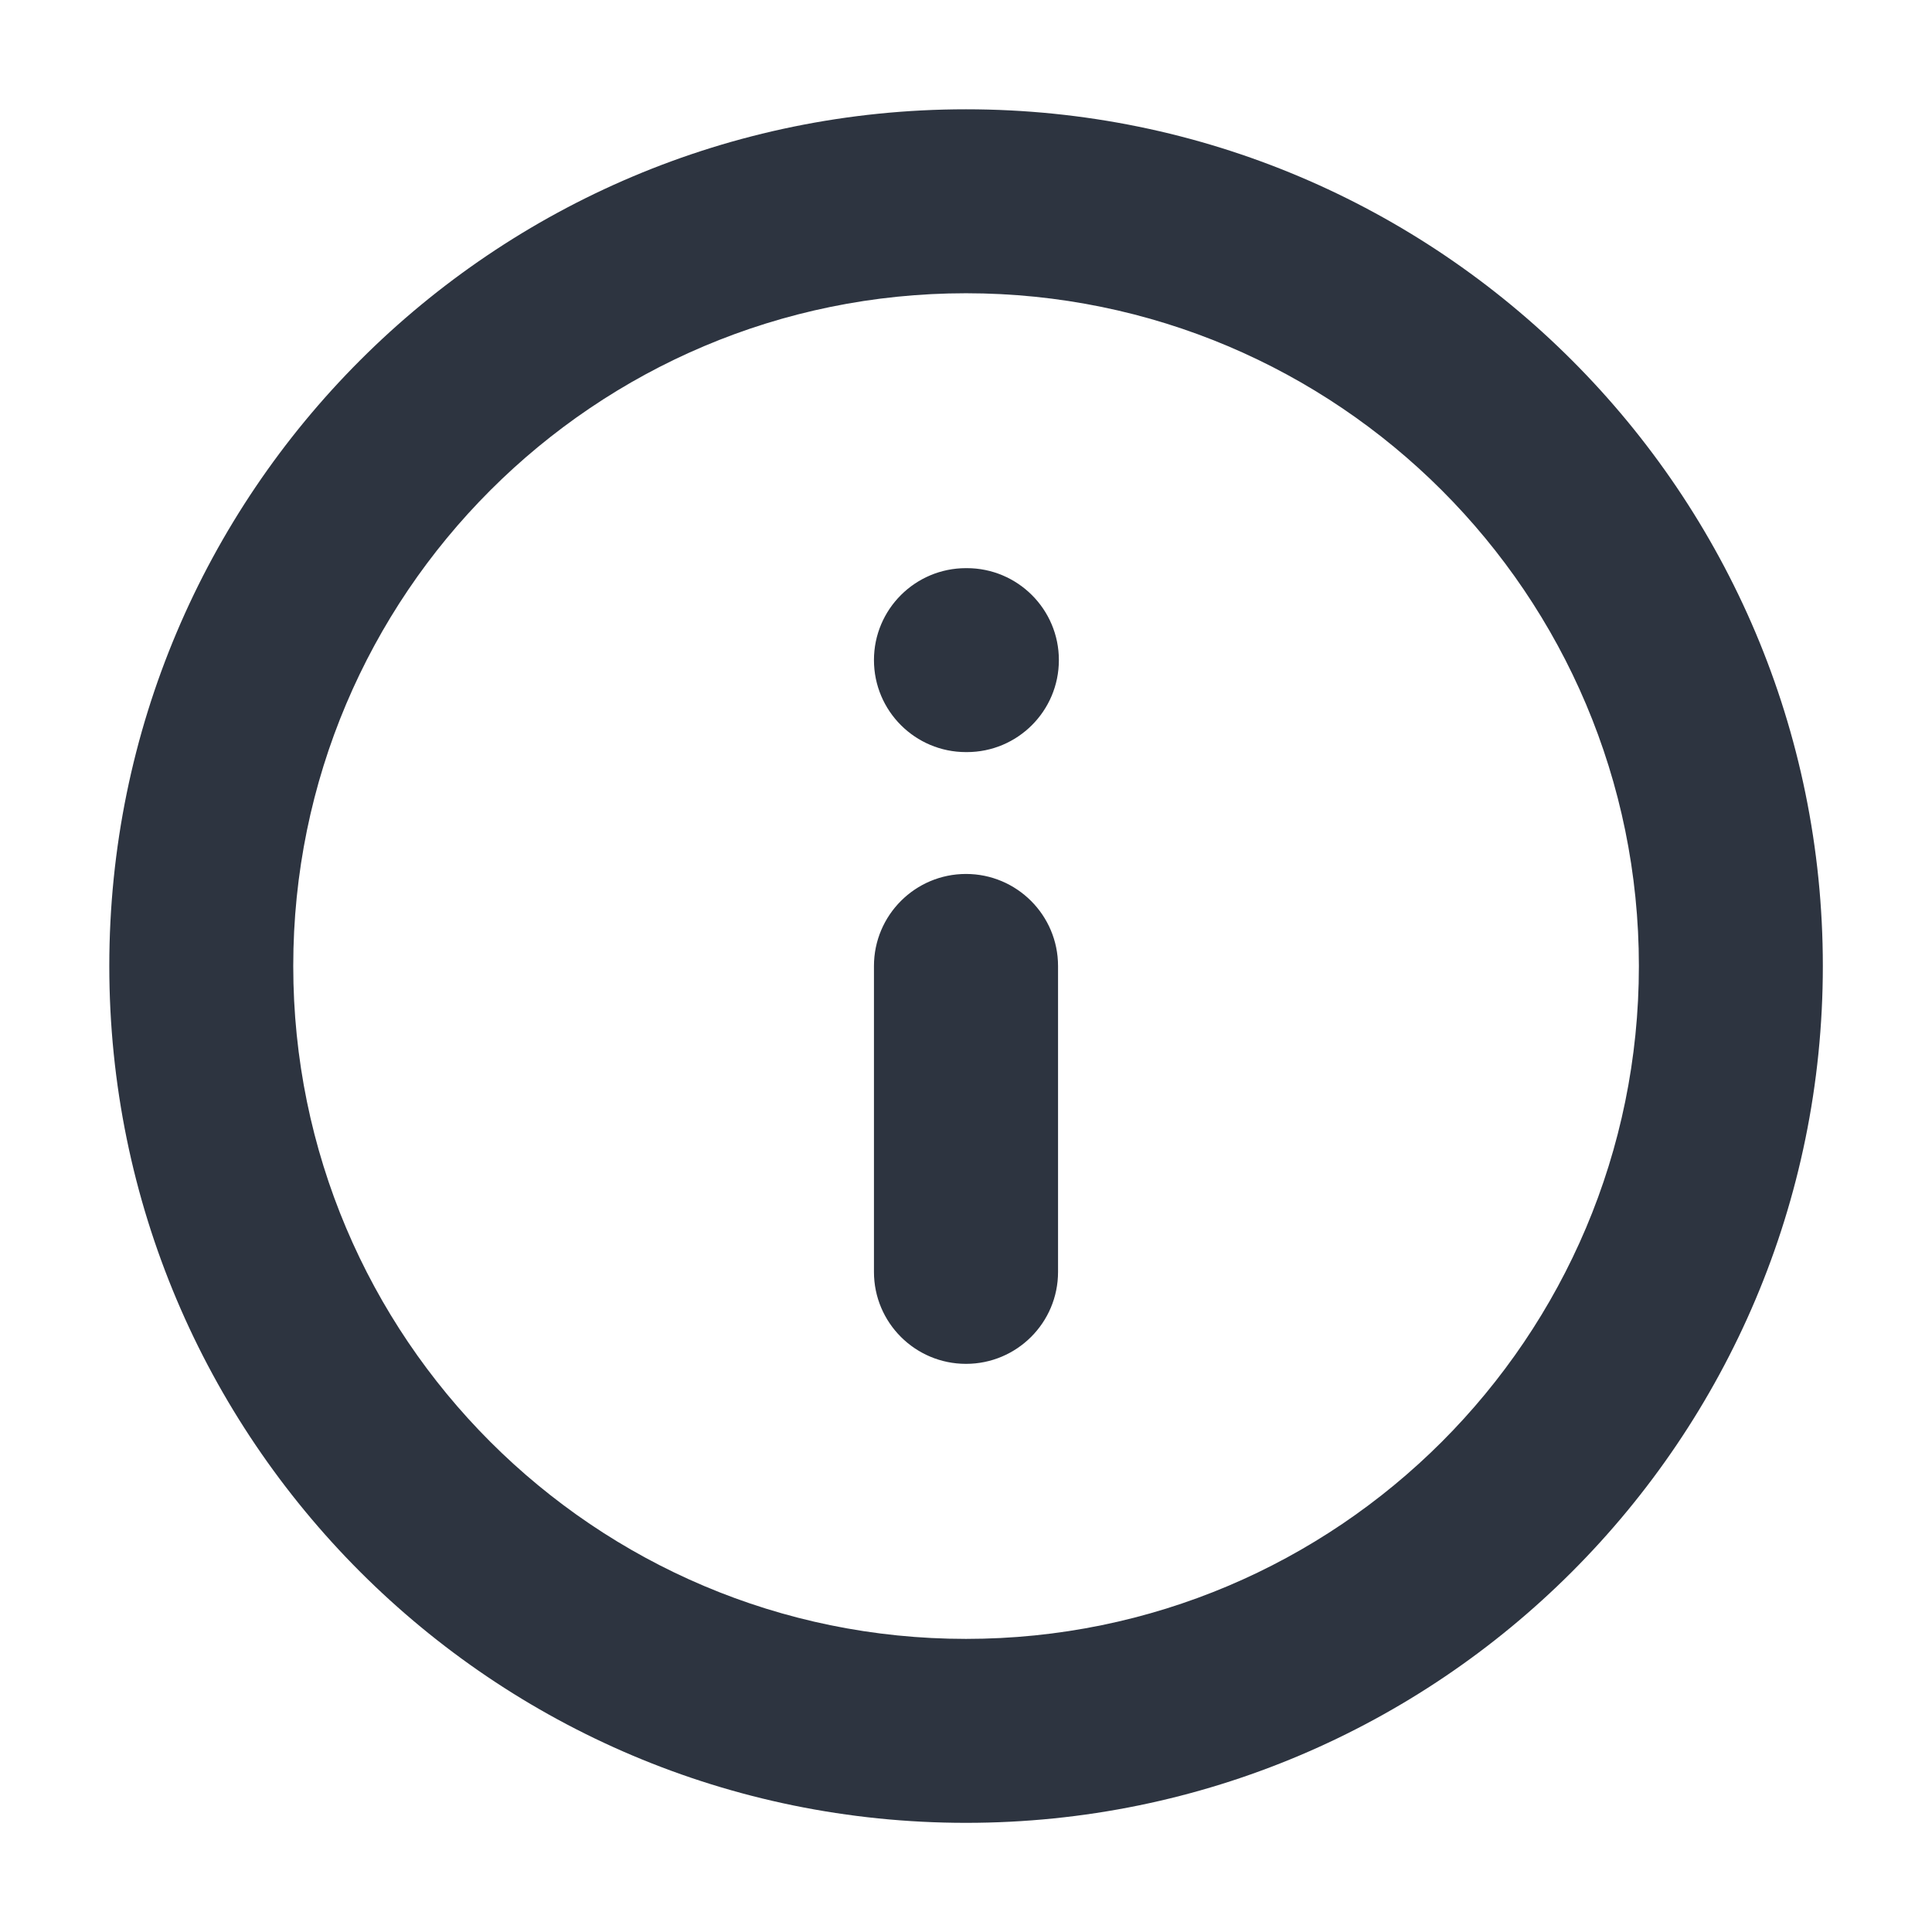
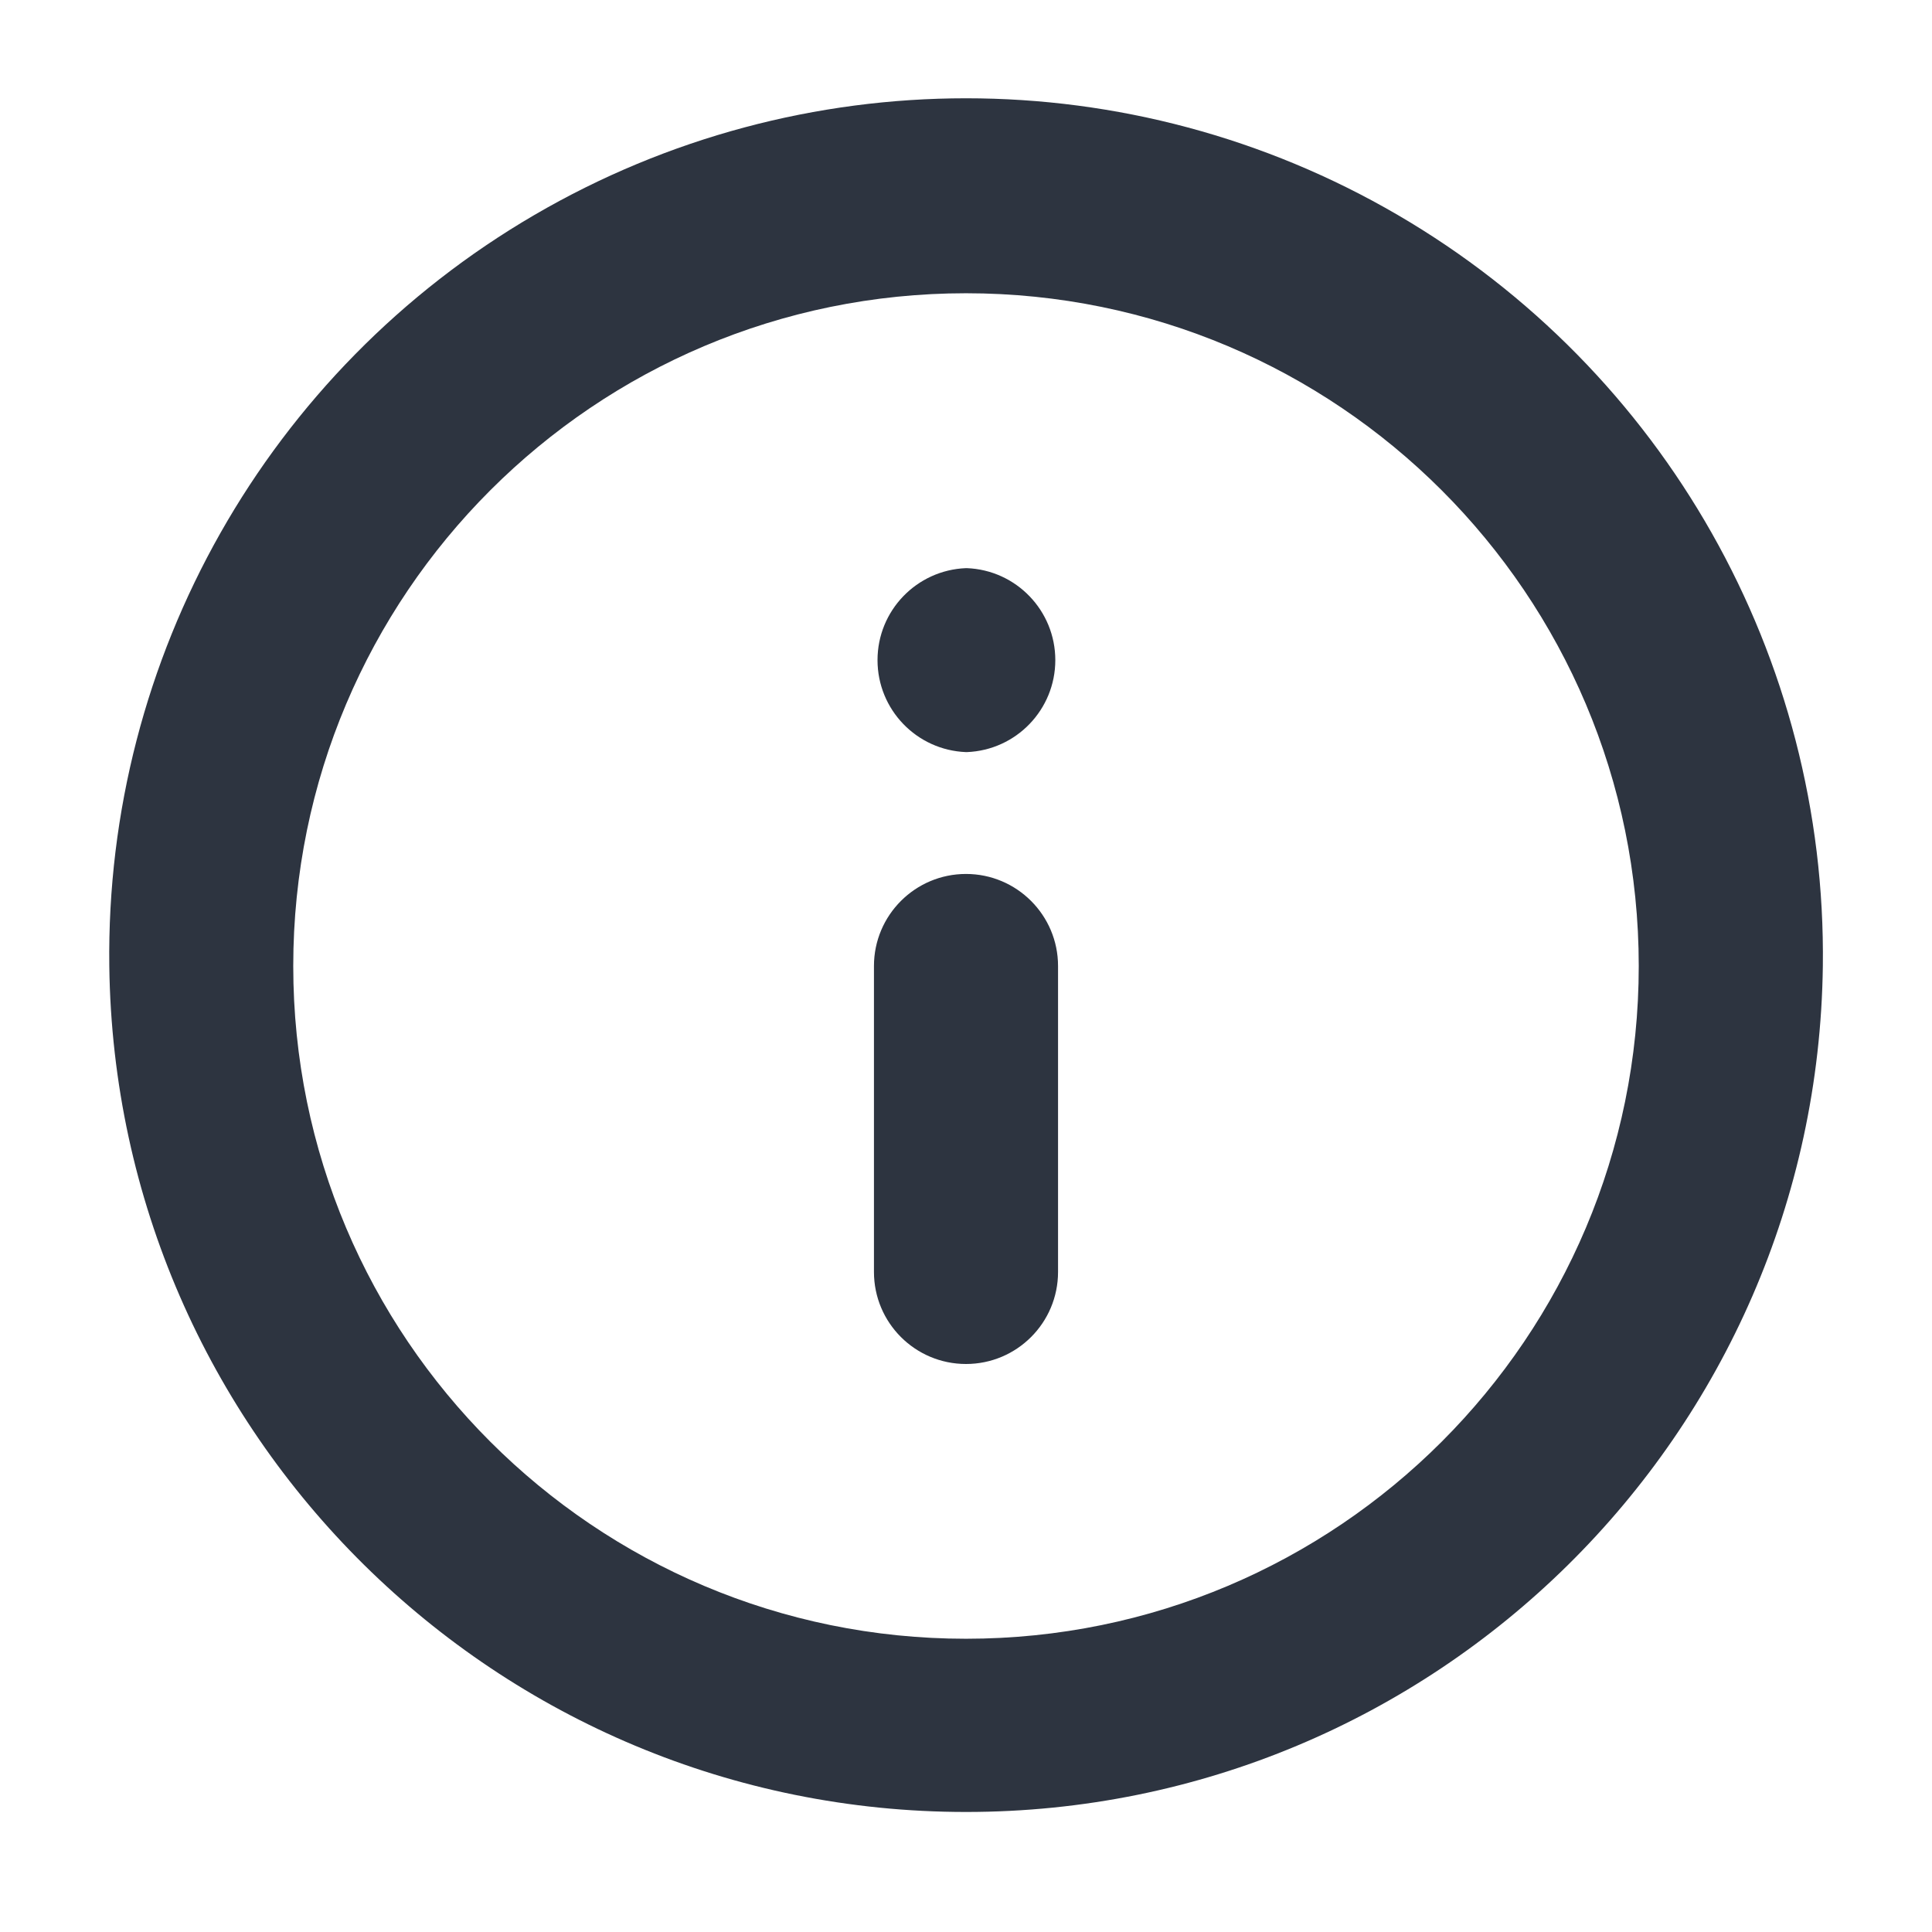
<svg xmlns="http://www.w3.org/2000/svg" width="14" height="14" viewBox="0 0 14 14" fill="none">
-   <path fill-rule="evenodd" clip-rule="evenodd" d="M7 2.125C4.308 2.125 2.125 4.308 2.125 7C2.125 9.693 4.308 11.876 7 11.876C9.693 11.876 11.876 9.693 11.876 7C11.876 4.308 9.693 2.125 7 2.125ZM0.792 7C0.792 3.571 3.571 0.792 7 0.792C10.429 0.792 13.209 3.571 13.209 7C13.209 10.429 10.429 13.209 7 13.209C3.571 13.209 0.792 10.429 0.792 7ZM7 6.333C7.368 6.333 7.667 6.632 7.667 7V9.217C7.667 9.585 7.368 9.883 7 9.883C6.632 9.883 6.333 9.585 6.333 9.217V7C6.333 6.632 6.632 6.333 7 6.333ZM7 4.117C6.632 4.117 6.333 4.415 6.333 4.783C6.333 5.152 6.632 5.45 7 5.45H7.006C7.374 5.45 7.673 5.152 7.673 4.783C7.673 4.415 7.374 4.117 7.006 4.117H7Z" fill="#2D3440" />
+   <path fill-rule="evenodd" clip-rule="evenodd" d="M7 2.125a4.875 4.875 0 1 0 0 9.75 4.875 4.875 0 0 0 0-9.75ZM.792 7a6.209 6.209 0 1 1 12.417 0A6.209 6.209 0 0 1 .792 7ZM7 6.333c.368 0 .667.299.667.667v2.217a.667.667 0 0 1-1.334 0V7c0-.368.299-.667.667-.667Zm0-2.216A.667.667 0 0 0 7 5.45h.006a.667.667 0 0 0 0-1.333H7Z" fill="#2D3440" />
</svg>
